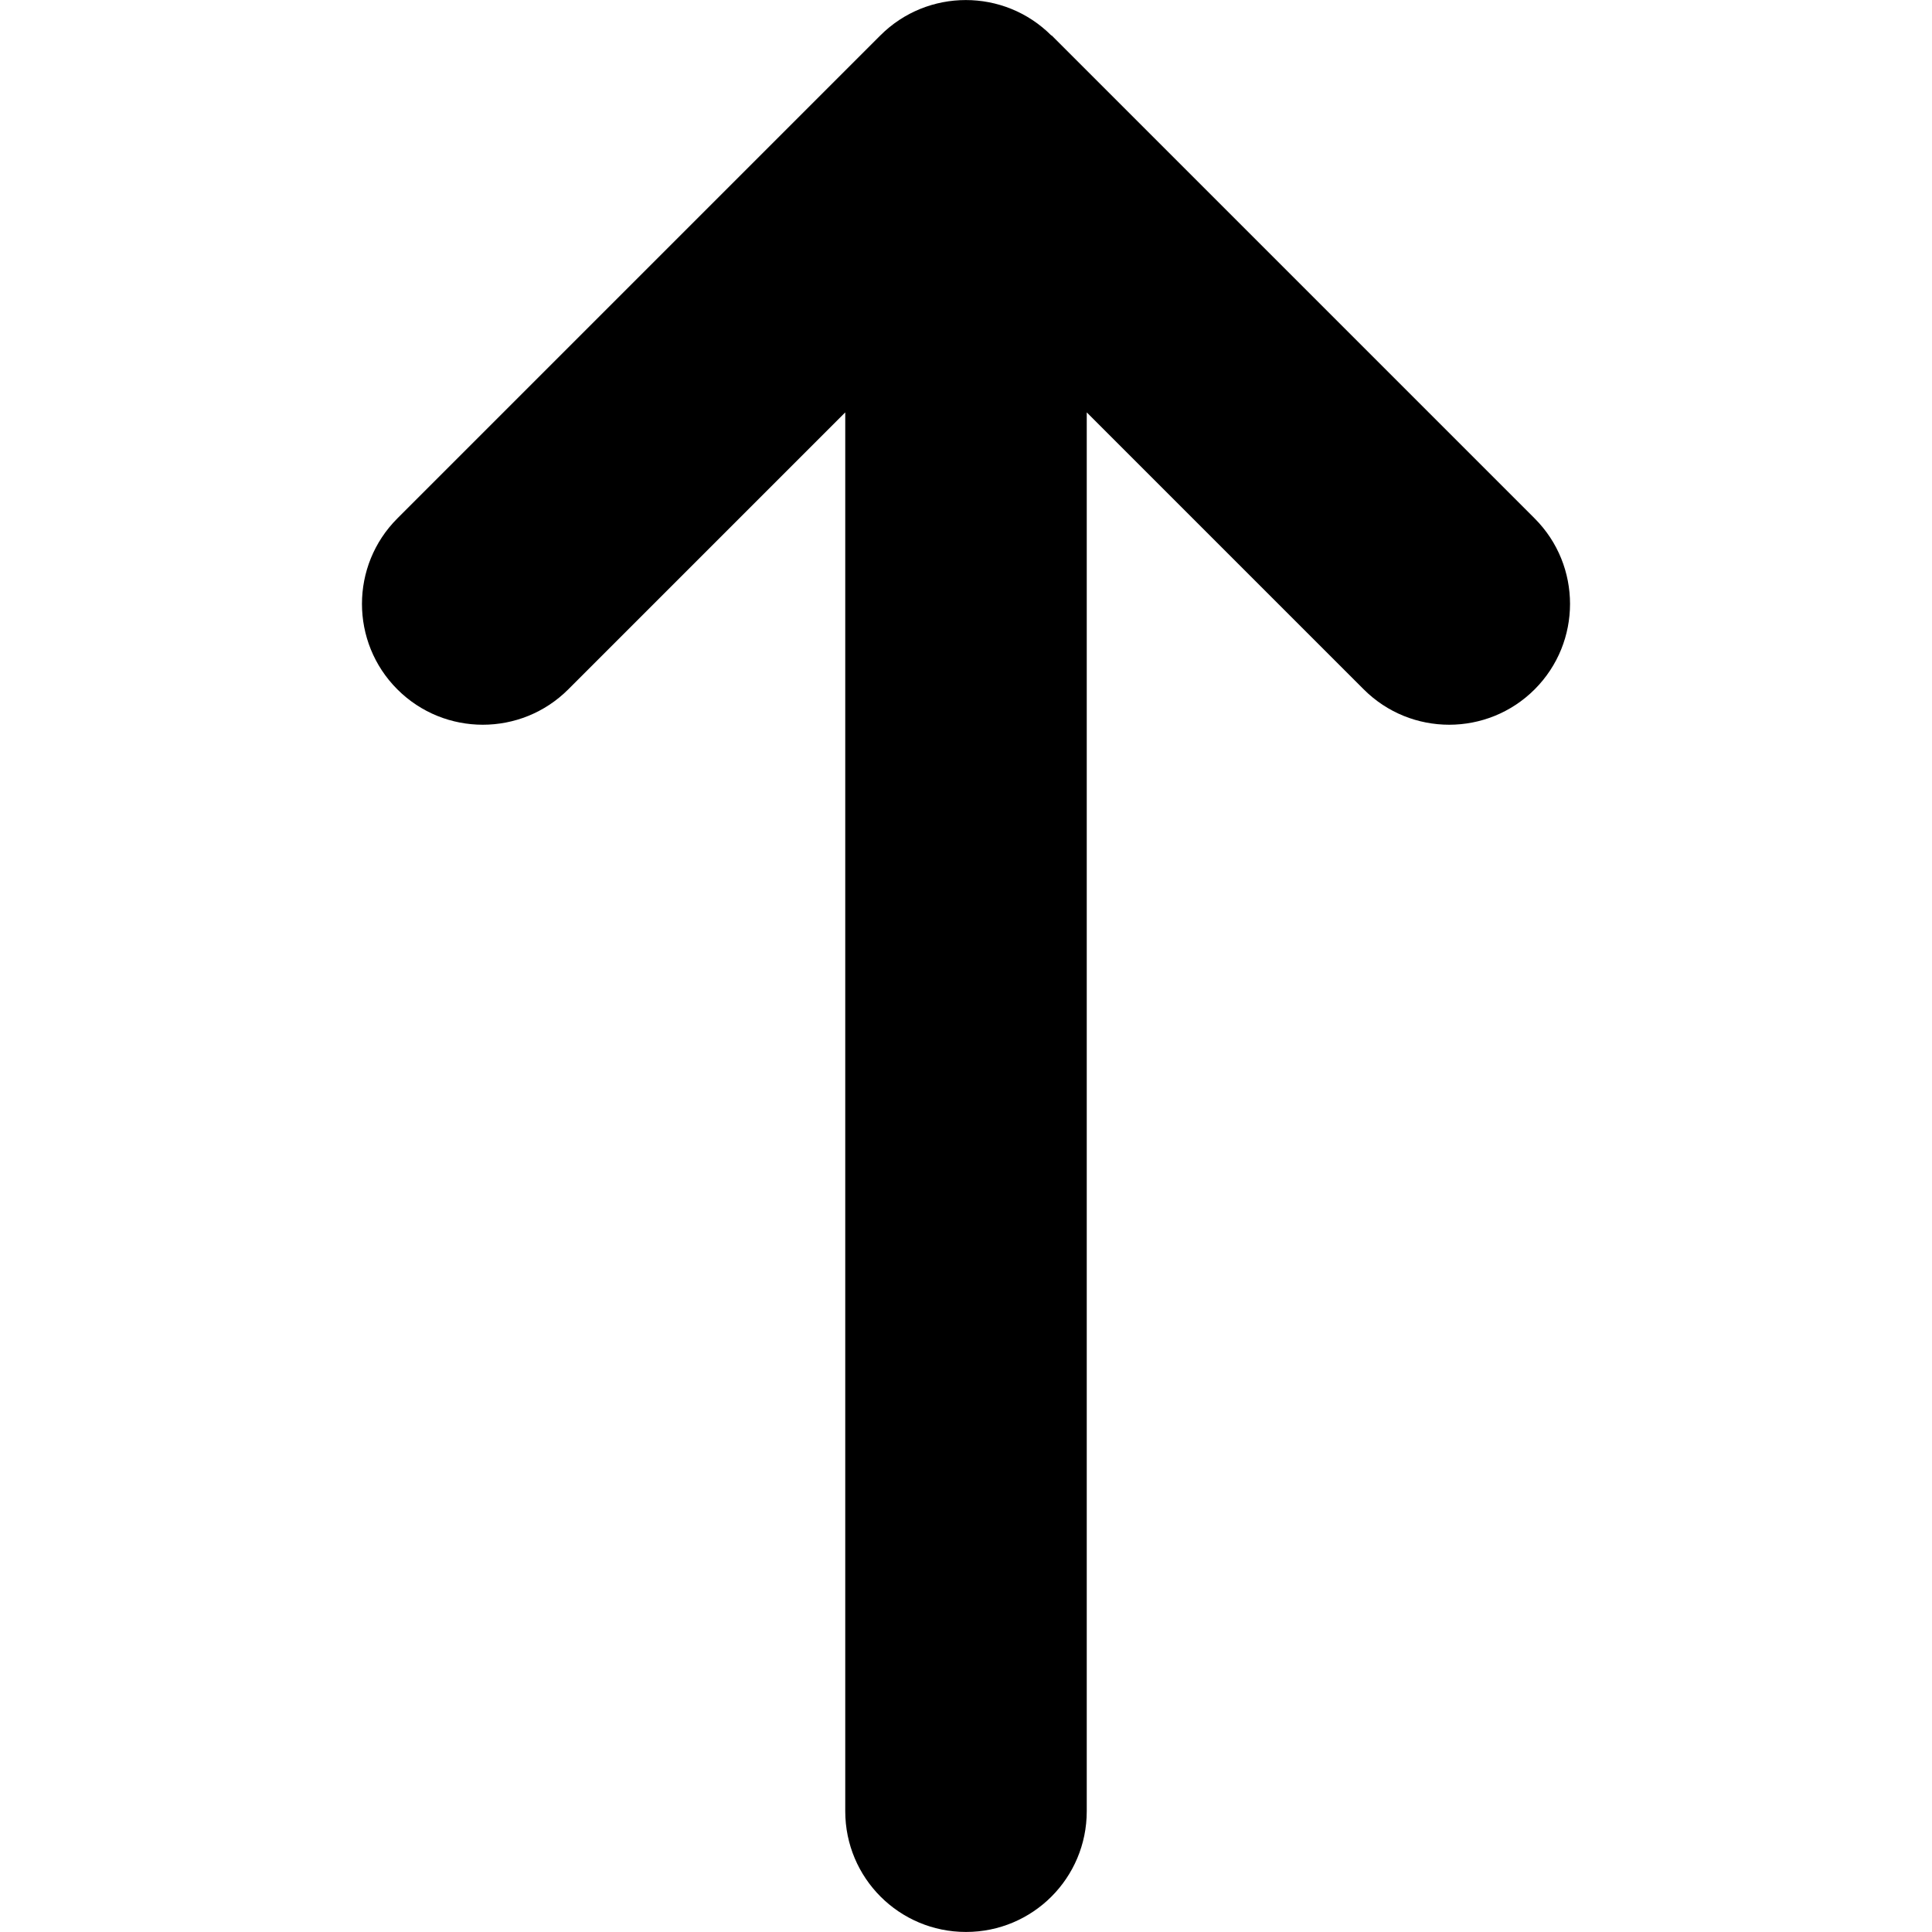
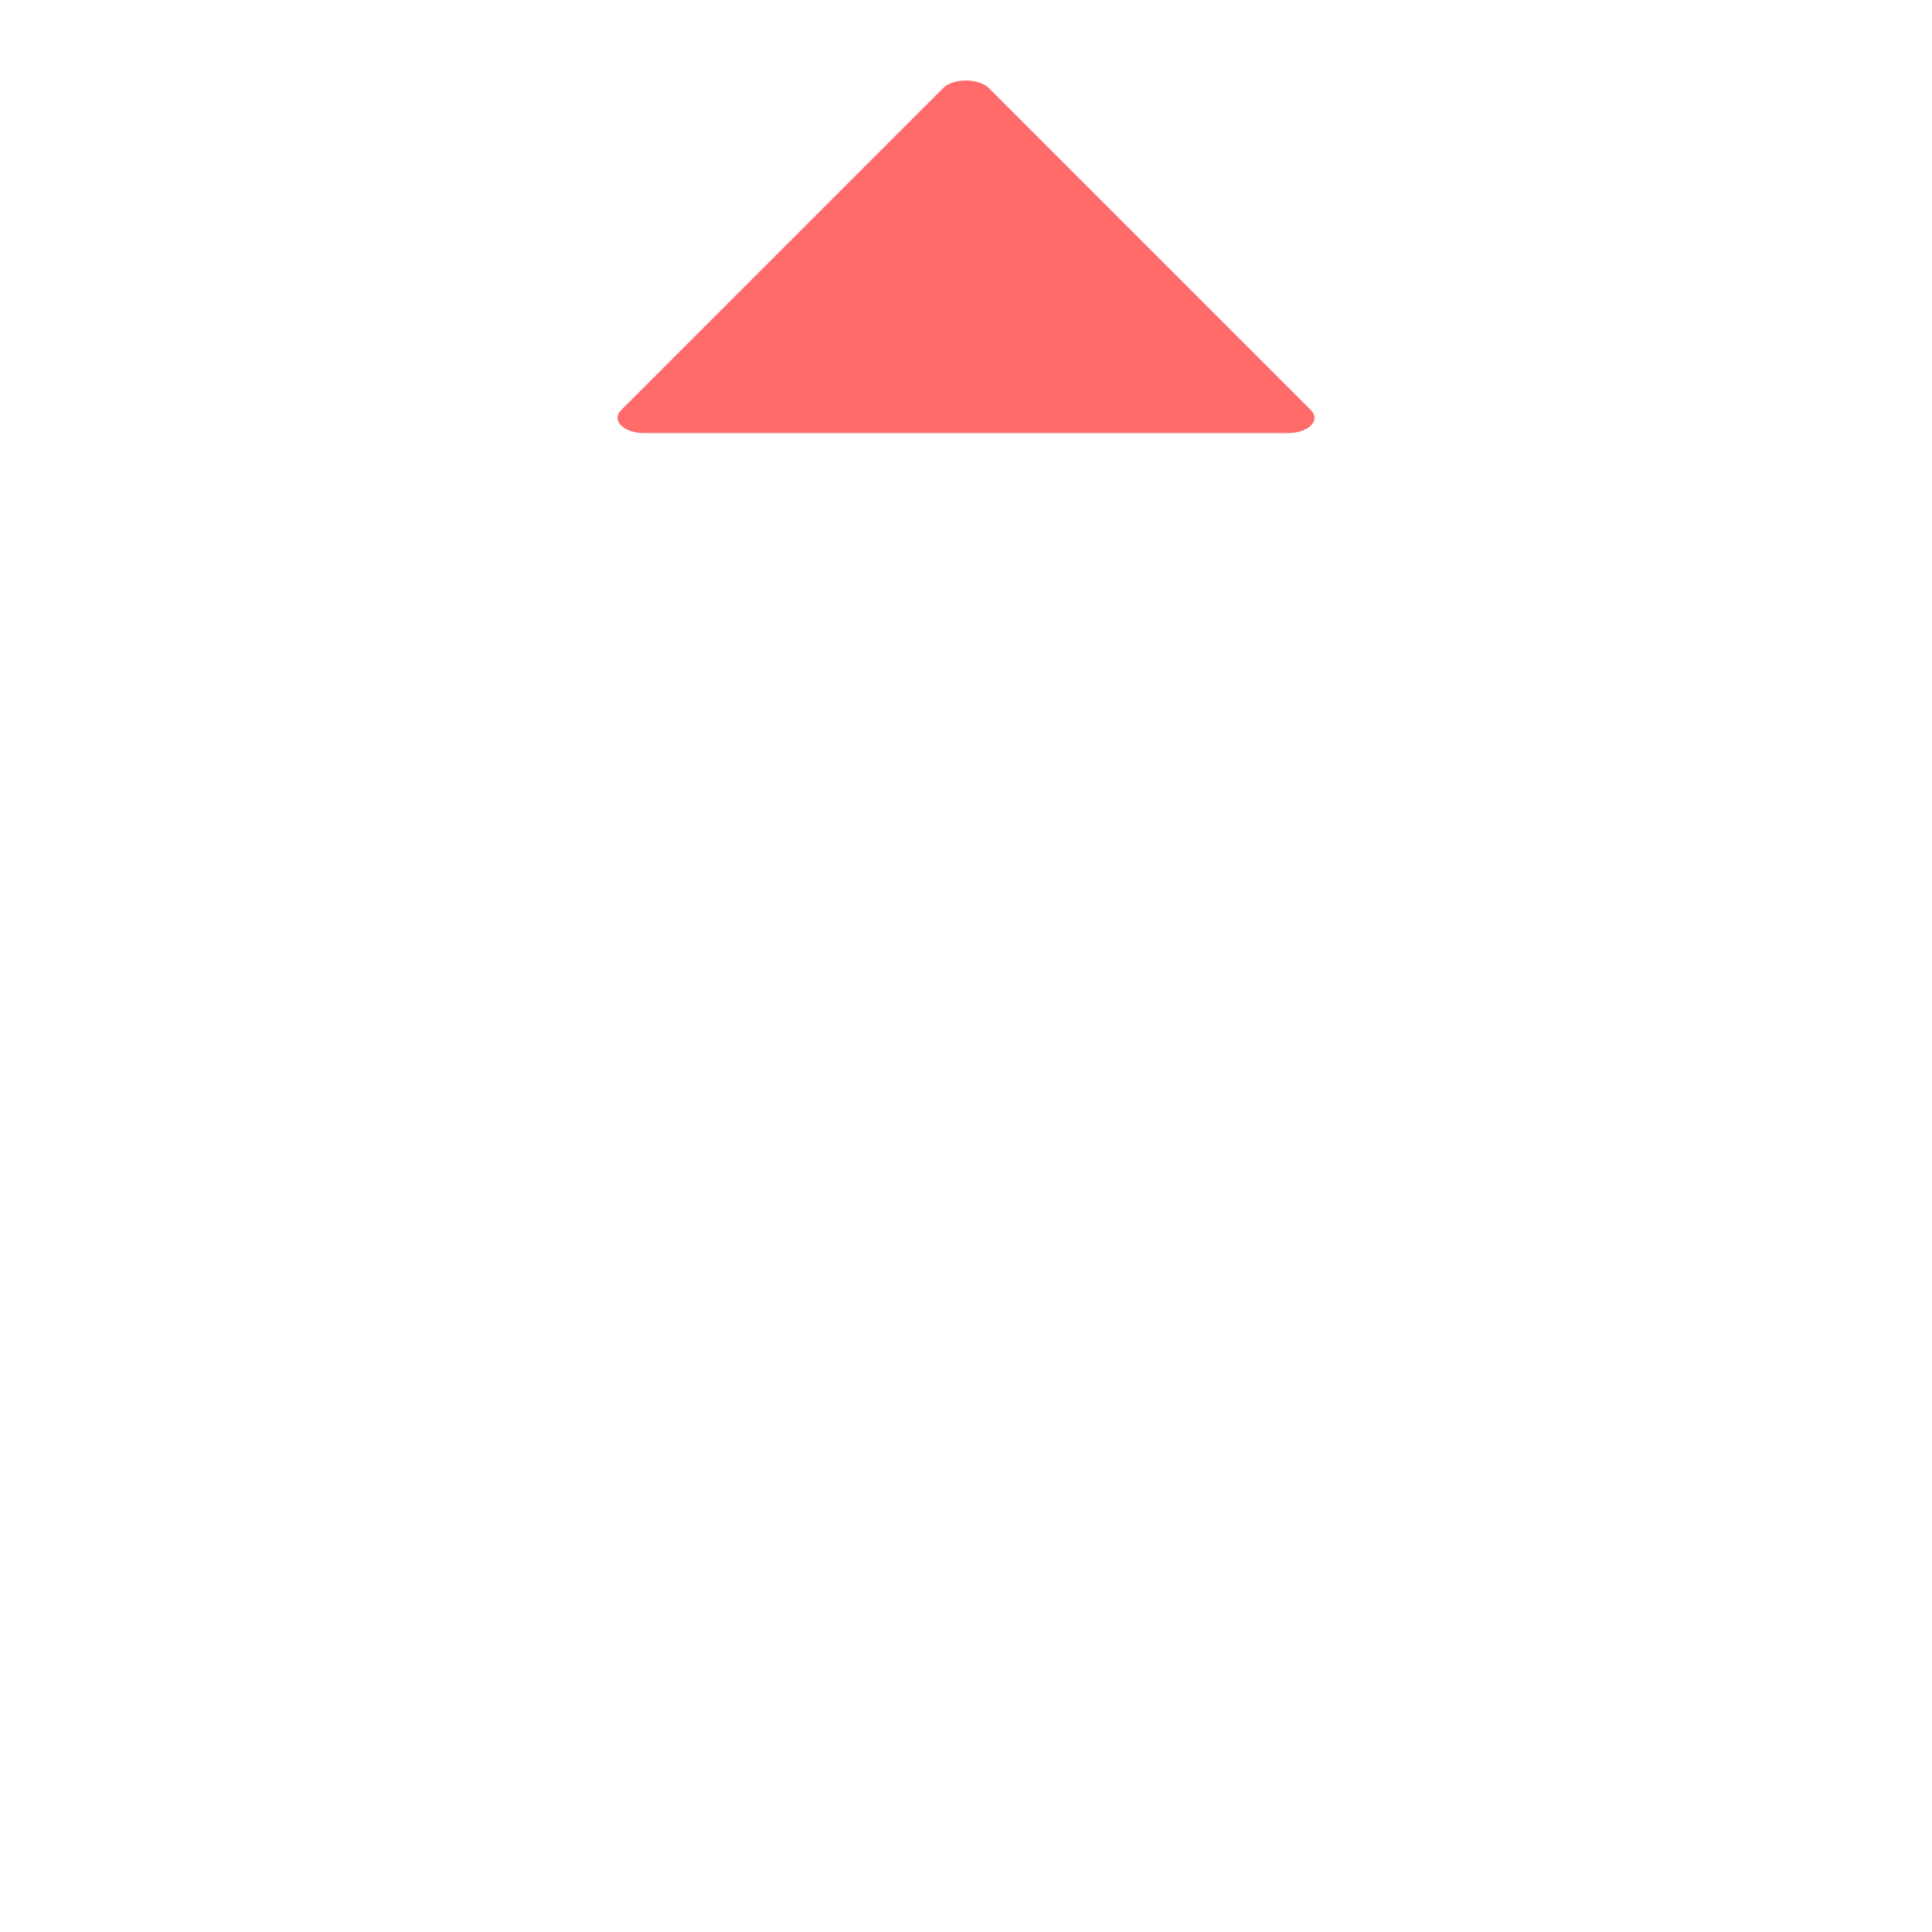
- <svg xmlns="http://www.w3.org/2000/svg" viewBox="0 0 256 256" version="1.1" id="svg4" width="256" height="256">
+ <svg xmlns="http://www.w3.org/2000/svg" viewBox="0 0 48 48" version="1.1" id="svg4" width="48" height="48">
  <defs id="defs8" />
-   <path d="m 139.3,4.694 c -6.25,-6.25 -16.4,-6.25 -22.65,0 l -64,64 c -6.25,6.25 -6.25,16.4 0,22.65 6.25,6.25 16.4,6.25 22.65,0 l 36.7,-36.7 v 185.35 c 0,8.85 7.15,16 16,16 8.85,0 16,-7.15 16,-16 v -185.35 l 36.7,36.7 c 6.25,6.25 16.4,6.25 22.65,0 6.25,-6.25 6.25,-16.4 0,-22.65 l -64,-64 z" id="path2" style="stroke-width:0.5" />
+   <path style="fill:#ff6b6b;fill-opacity:1;stroke:#ff6b6b;stroke-width:4.482;stroke-linejoin:round;stroke-dasharray:none;stroke-opacity:1" id="path1511" d="m 91.661,133.428 -27.247,-47.193 54.494,-2e-6 z" transform="matrix(-0.2936087,0,0,-0.169515,50.91247,24.998)" />
</svg>
